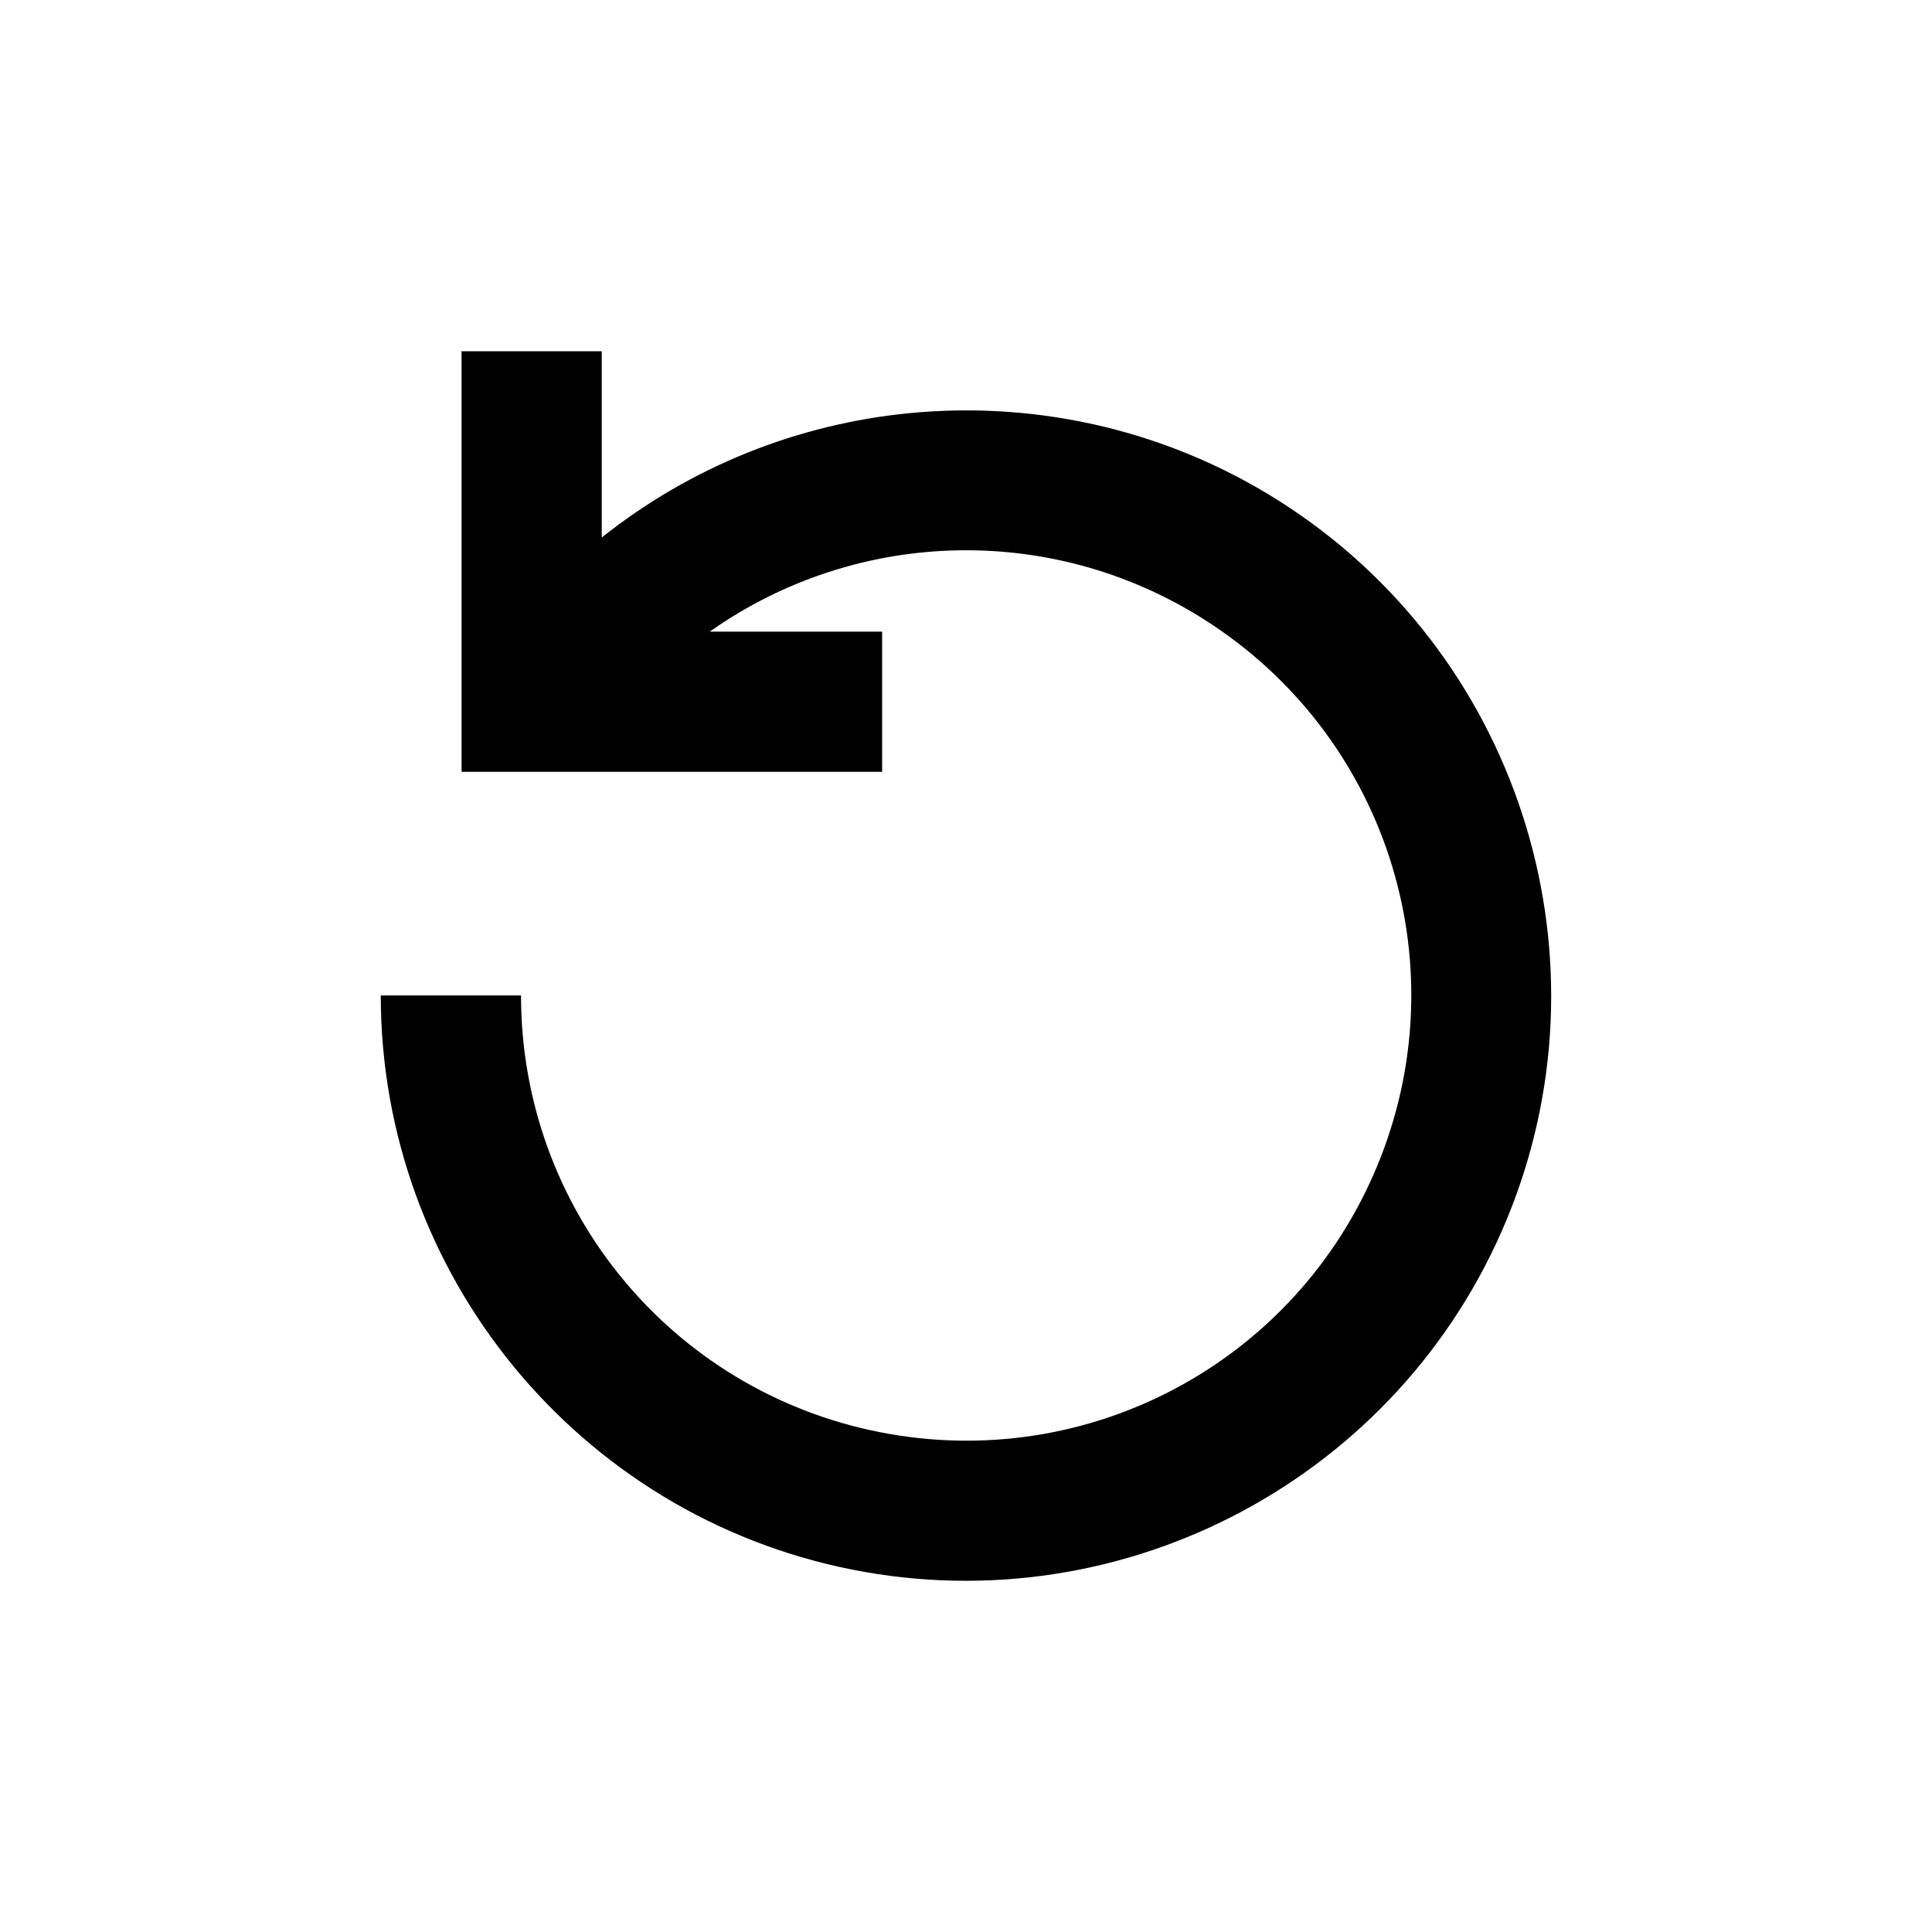
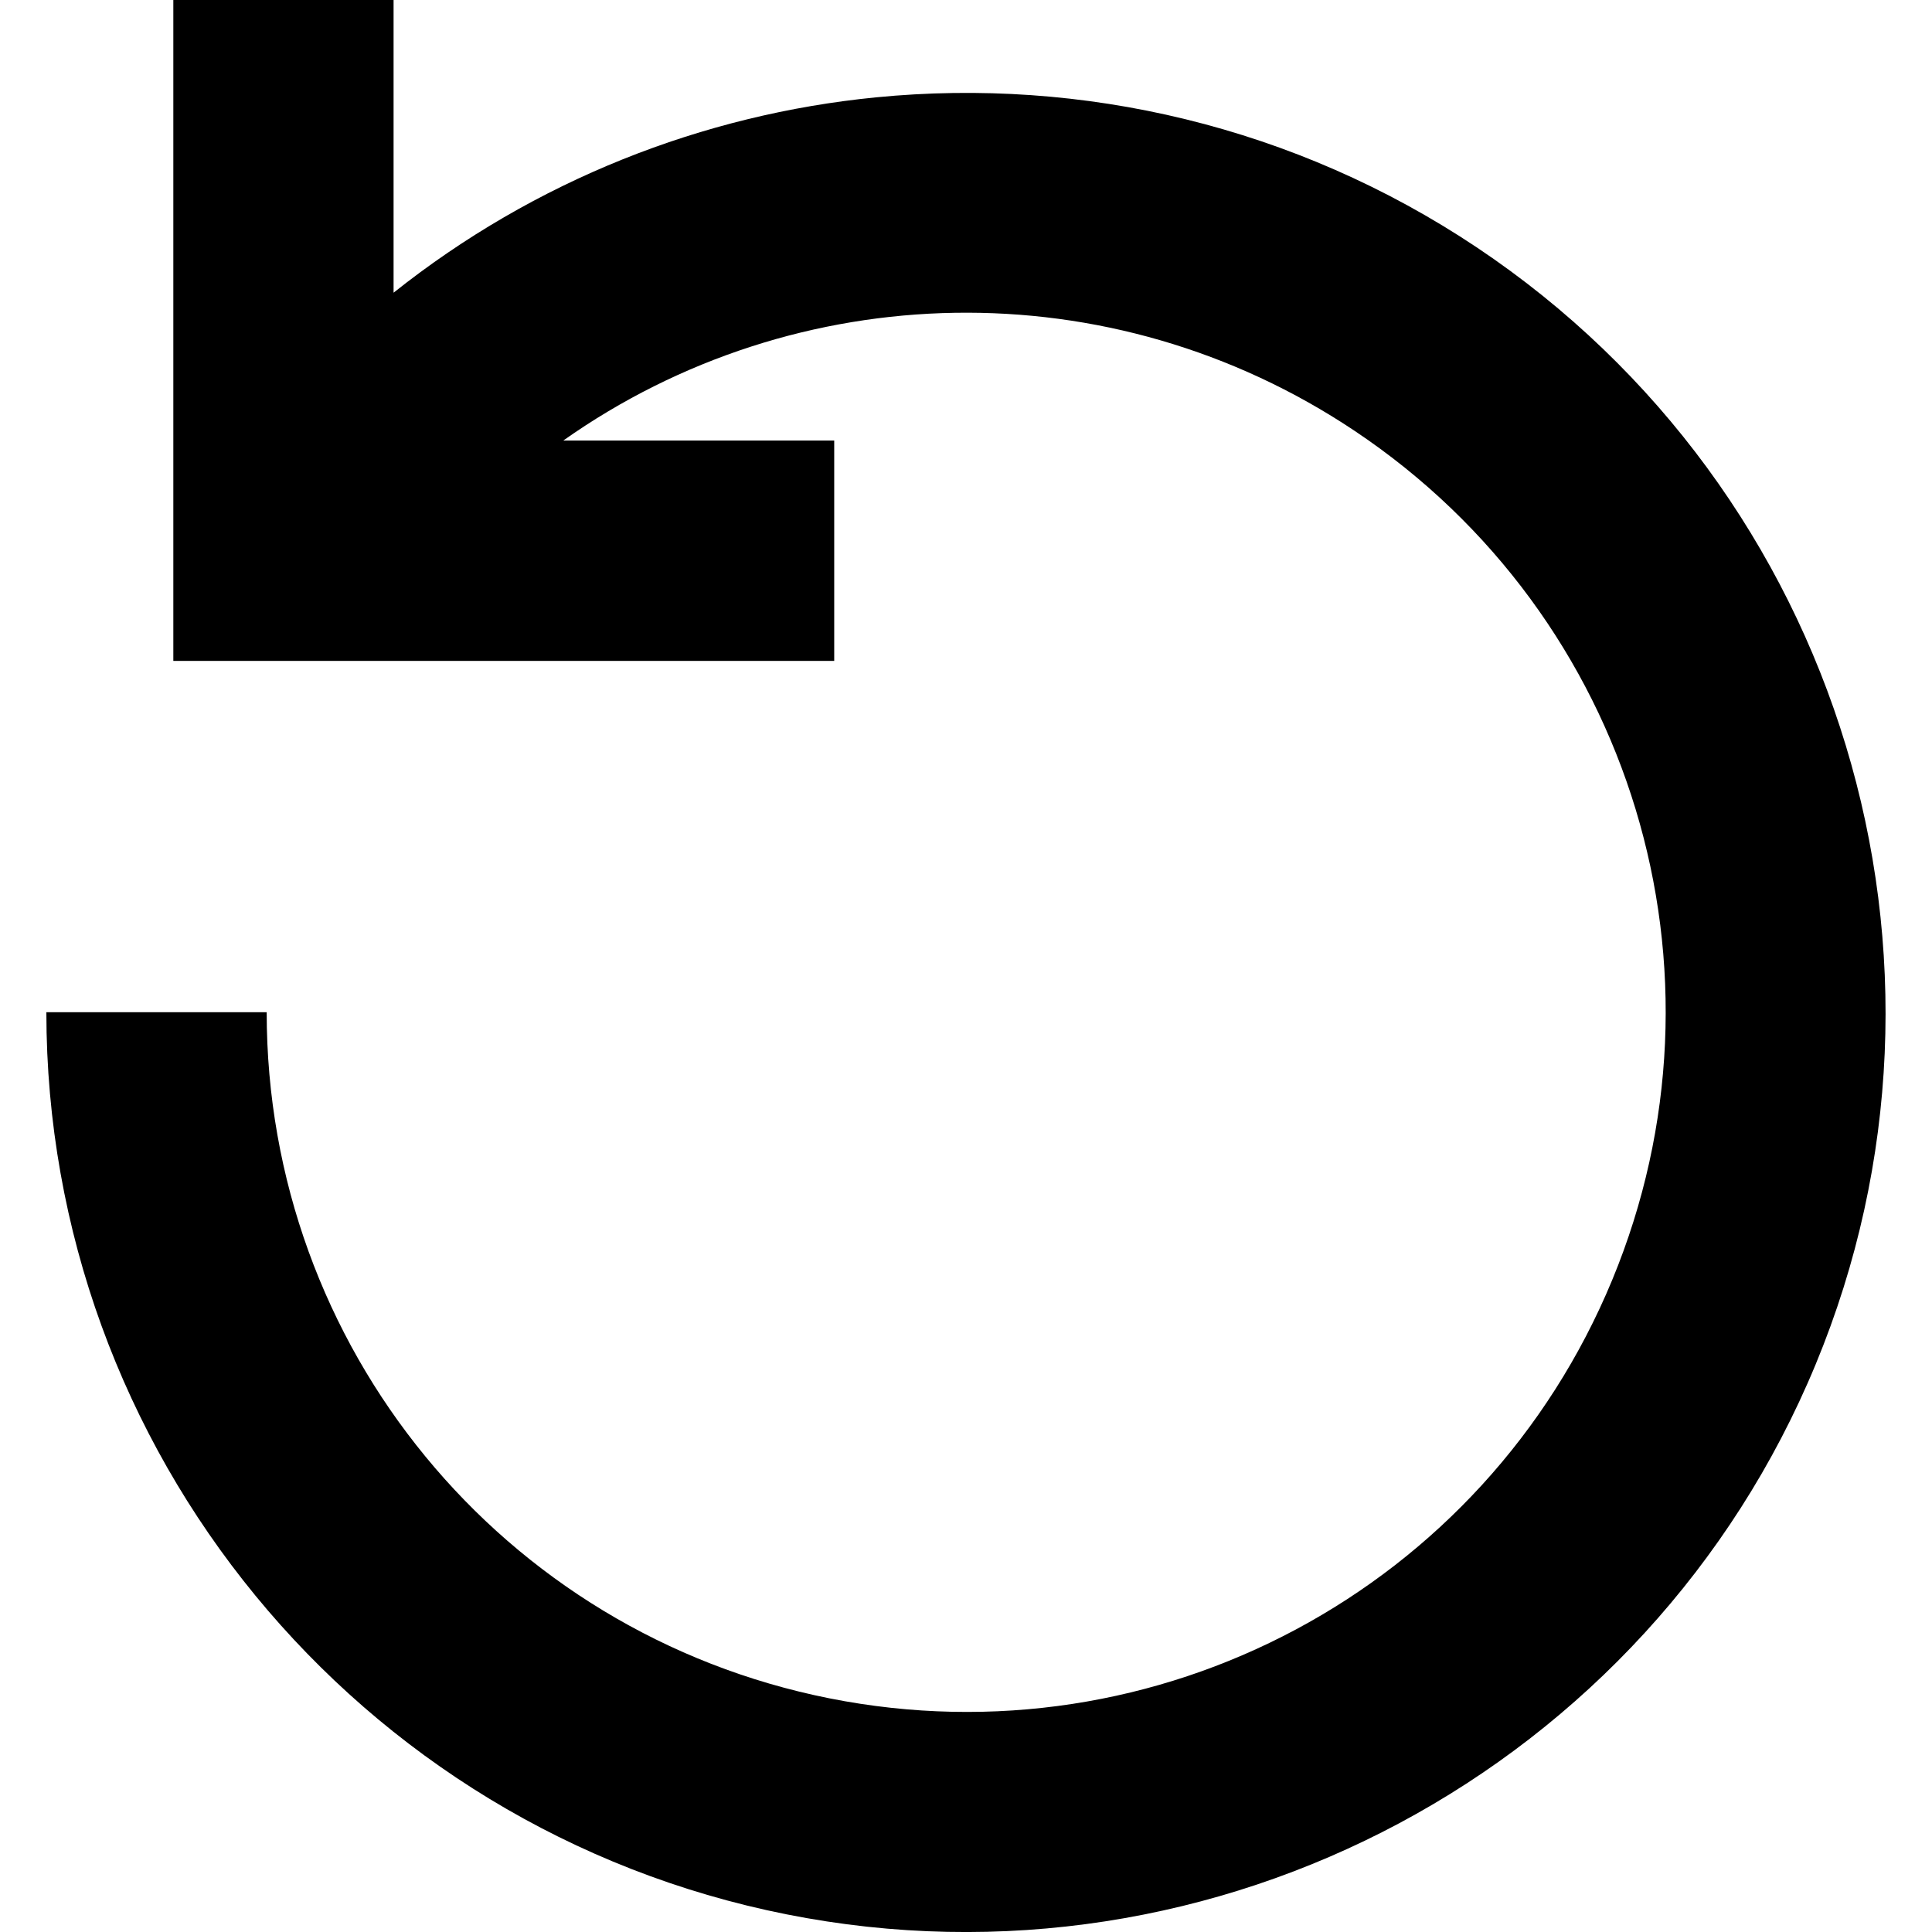
- <svg xmlns="http://www.w3.org/2000/svg" width="44" height="44" viewBox="0 0 44 44" version="1.1" id="svg947">
+ <svg xmlns="http://www.w3.org/2000/svg" width="28" height="28" viewBox="0 0 28 28" version="1.1" id="svg947">
  <defs id="defs944">
-     <marker style="overflow:visible" id="DiamondS" refX="0.0" refY="0.0" orient="auto">
-       <path transform="scale(1)" d="M -1.416,0.002 0.705,2.124 1.412,1.416 -0.002,0.002 1.412,-1.412 0.705,-2.119 Z" id="path9242" />
+     <marker style="overflow:visible" id="DiamondS" refX="0" refY="0" orient="auto">
+       <path d="M -1.416,0.002 0.705,2.124 1.412,1.416 -0.002,0.002 1.412,-1.412 0.705,-2.119 Z" id="path9242" />
    </marker>
-     <marker style="overflow:visible" id="DiamondSOrig" refX="0.0" refY="0.0" orient="auto">
-       <path transform="scale(0.2)" style="fill-rule:evenodd;fill:context-stroke;stroke:context-stroke;stroke-width:1.0pt" d="M 0,-7.071 L -7.071,0 L 0,7.071 L 7.071,0 L 0,-7.071 z " id="path6" />
+     <marker style="overflow:visible" id="DiamondSOrig" refX="0" refY="0" orient="auto">
+       <path transform="scale(0.2)" style="fill:context-stroke;fill-rule:evenodd;stroke:context-stroke;stroke-width:1pt" d="M 0,-7.071 -7.071,0 0,7.071 7.071,0 Z" id="path6" />
    </marker>
-     <marker style="overflow:visible" id="SquareL" refX="0.0" refY="0.0" orient="auto">
-       <path transform="scale(0.8)" style="fill-rule:evenodd;fill:context-stroke;stroke:context-stroke;stroke-width:1.0pt" d="M -5.0,-5.0 L -5.0,5.0 L 5.0,5.0 L 5.0,-5.0 L -5.0,-5.0 z " id="path9227" />
+     <marker style="overflow:visible" id="SquareL" refX="0" refY="0" orient="auto">
+       <path transform="scale(0.8)" style="fill:context-stroke;fill-rule:evenodd;stroke:context-stroke;stroke-width:1pt" d="M -5,-5 V 5 H 5 V -5 Z" id="path9227" />
    </marker>
    <marker style="overflow:visible" id="DiamondS-3" refX="0" refY="0" orient="auto">
      <path d="M -1.416,0.002 0.705,2.124 1.412,1.416 -0.002,0.002 1.412,-1.412 0.705,-2.119 Z" id="path9242-6" />
    </marker>
    <marker style="overflow:visible" id="DiamondS-5" refX="0" refY="0" orient="auto">
      <path d="M -1.416,0.002 0.705,2.124 1.412,1.416 -0.002,0.002 1.412,-1.412 0.705,-2.119 Z" id="path9242-3" />
    </marker>
  </defs>
  <g id="layer1" style="display:inline">
-     <path id="sadfasdfadf" style="color:#000000;display:inline;fill:#000000;stroke-width:1.064;-inkscape-stroke:none" d="M 10.512,8 V 17.578 h 9.578 v -3.193 h -3.926 c 3.377,-2.385 7.93,-2.506 11.469,-0.141 4.029,2.692 5.587,7.83 3.733,12.307 -1.854,4.477 -6.59,7.008 -11.342,6.063 -4.753,-0.945 -8.158,-5.098 -8.158,-9.943 H 8.672 c 0,6.349 4.5,11.835 10.727,13.074 6.227,1.239 12.485,-2.105 14.915,-7.971 C 36.744,21.907 34.684,15.115 29.405,11.587 26.766,9.824 23.681,9.117 20.694,9.411 18.187,9.658 15.75,10.614 13.704,12.242 V 8 Z" />
+     <path id="sadfasdfadf" style="color:#000000;display:inline;fill:#000000;stroke-width:1.064;-inkscape-stroke:none" d="M 2.512,-1.67644e-7 V 9.578 H 12.09 V 6.385 H 8.163 c 3.377,-2.385 7.93,-2.506 11.469,-0.141 4.029,2.692 5.587,7.83 3.733,12.307 -1.854,4.477 -6.59,7.008 -11.342,6.063 C 7.271,23.668 3.865,19.516 3.865,14.67 H 0.672 c 0,6.349 4.5,11.835 10.727,13.074 6.227,1.239 12.485,-2.105 14.915,-7.971 C 28.744,13.907 26.684,7.115 21.405,3.587 18.766,1.824 15.681,1.117 12.694,1.411 10.187,1.658 7.75,2.614 5.704,4.242 V -1.67644e-7 Z" />
  </g>
</svg>
